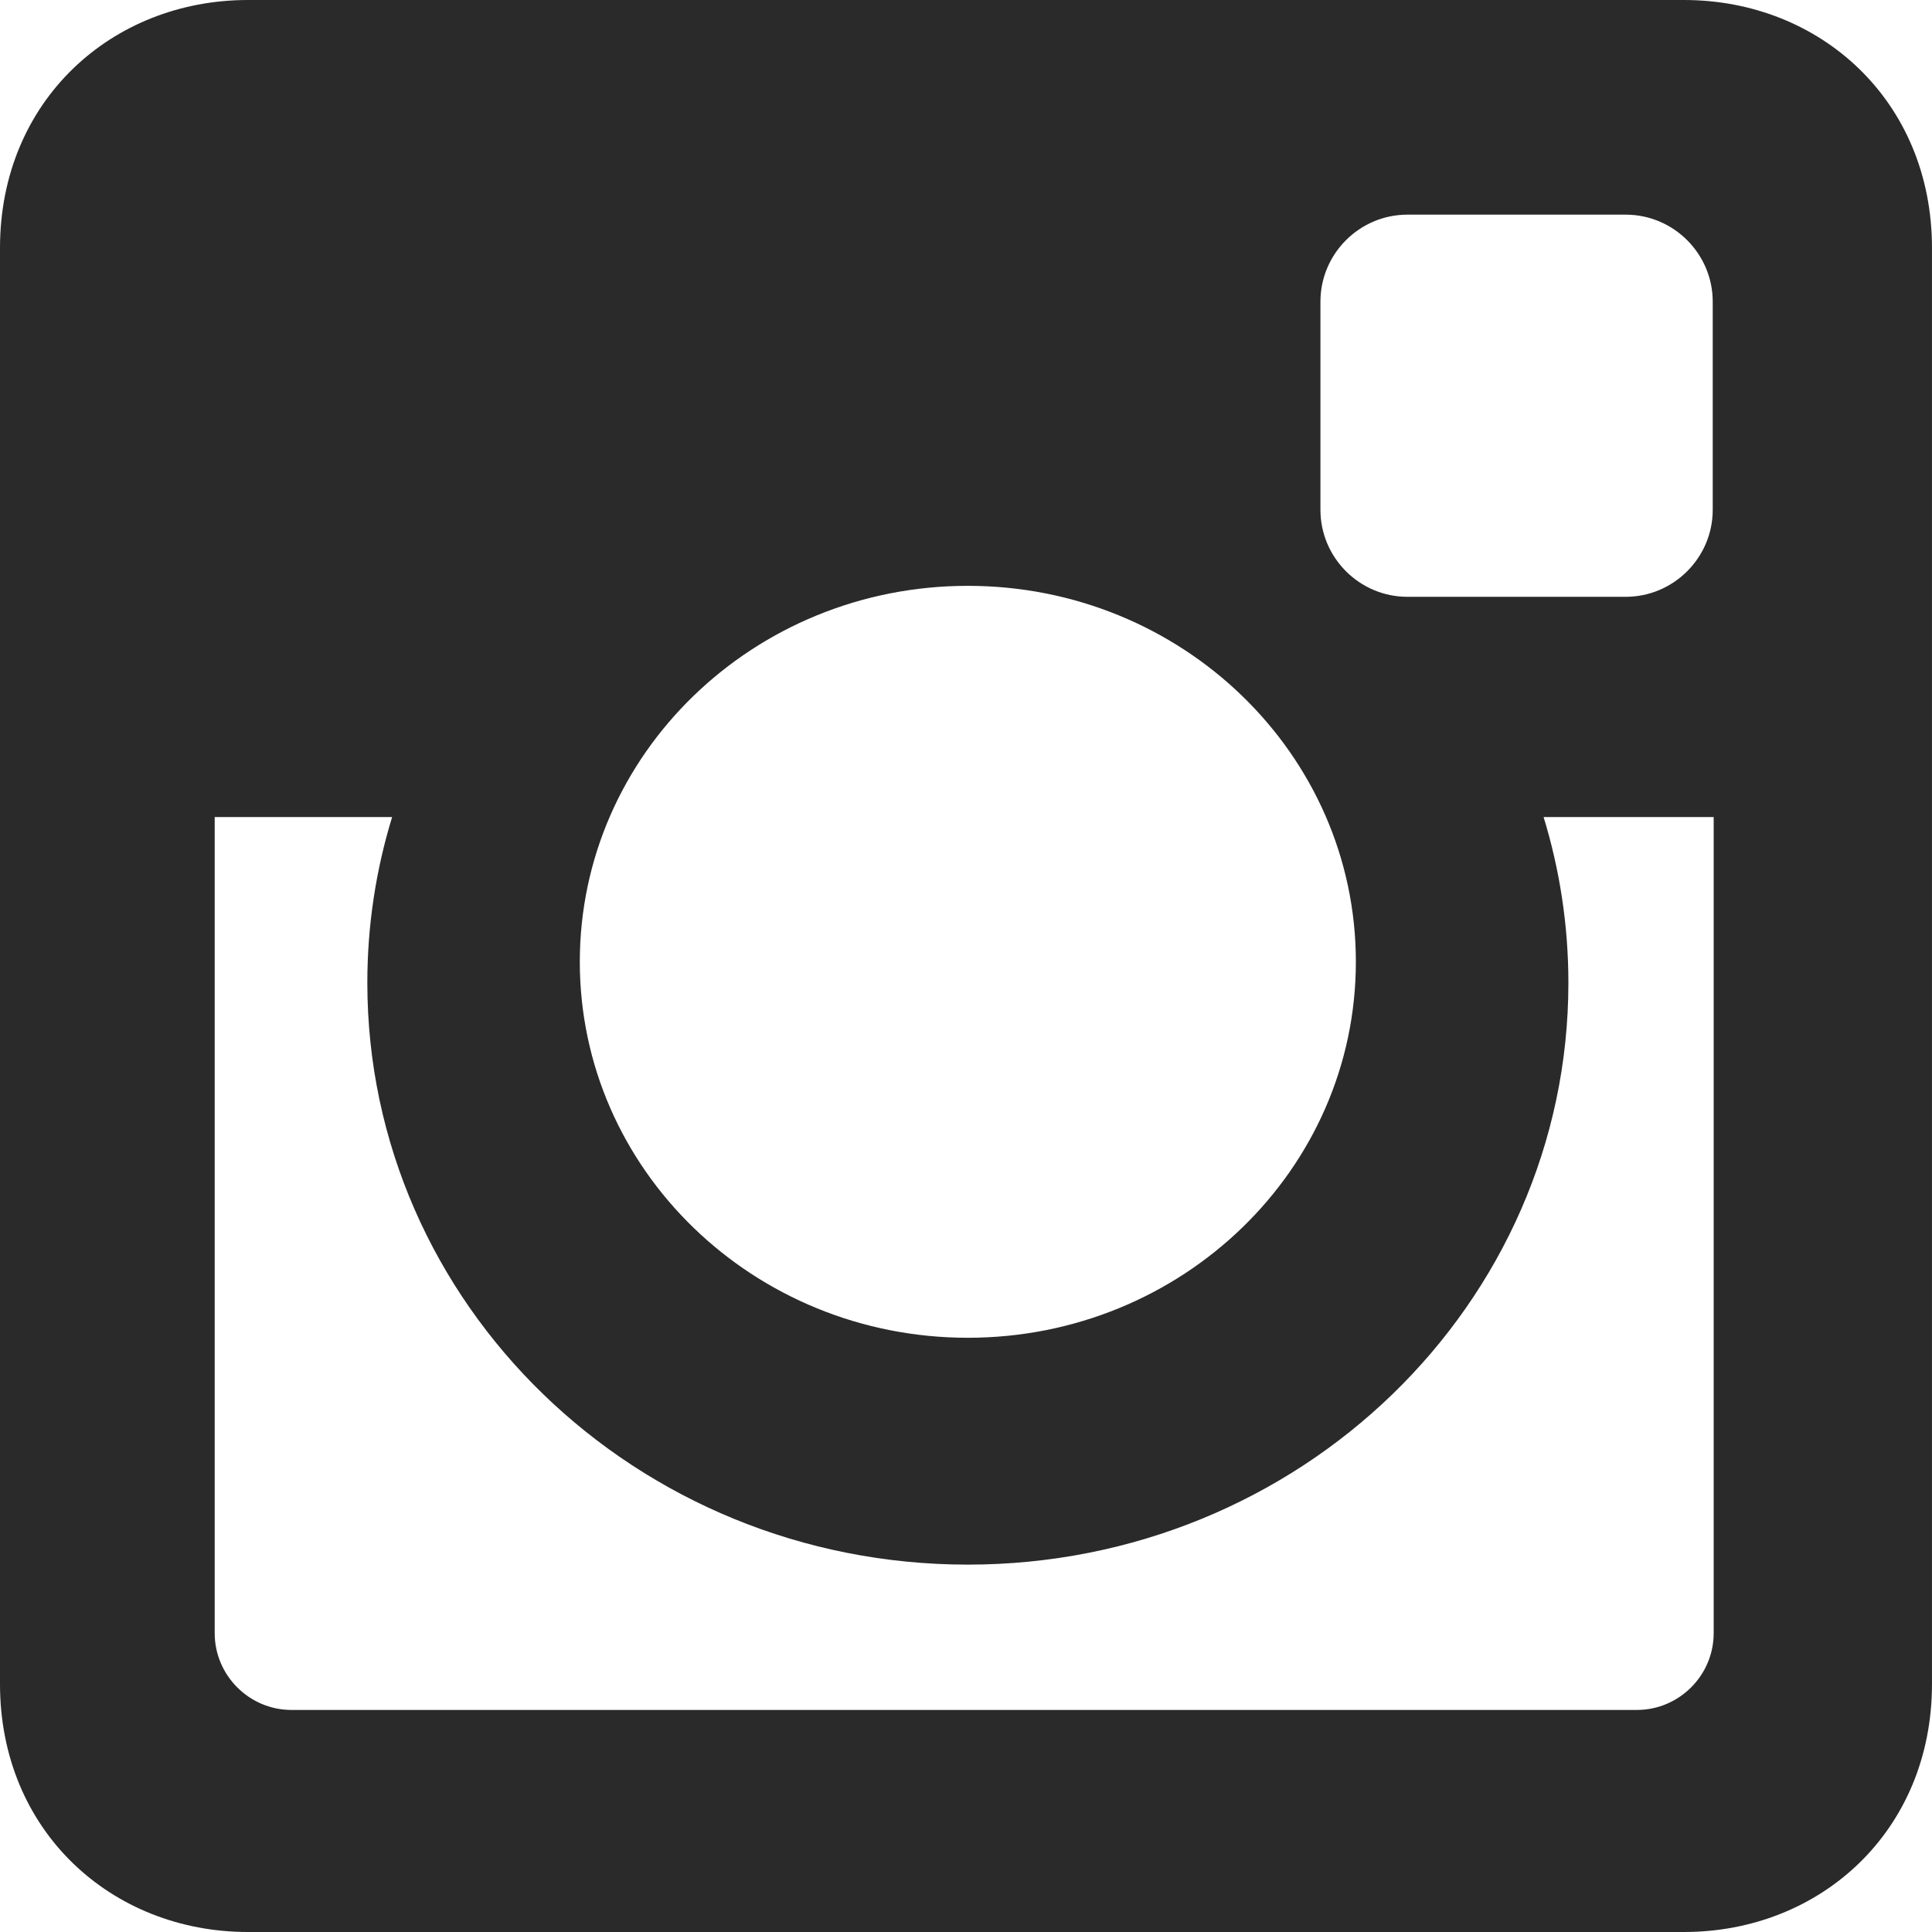
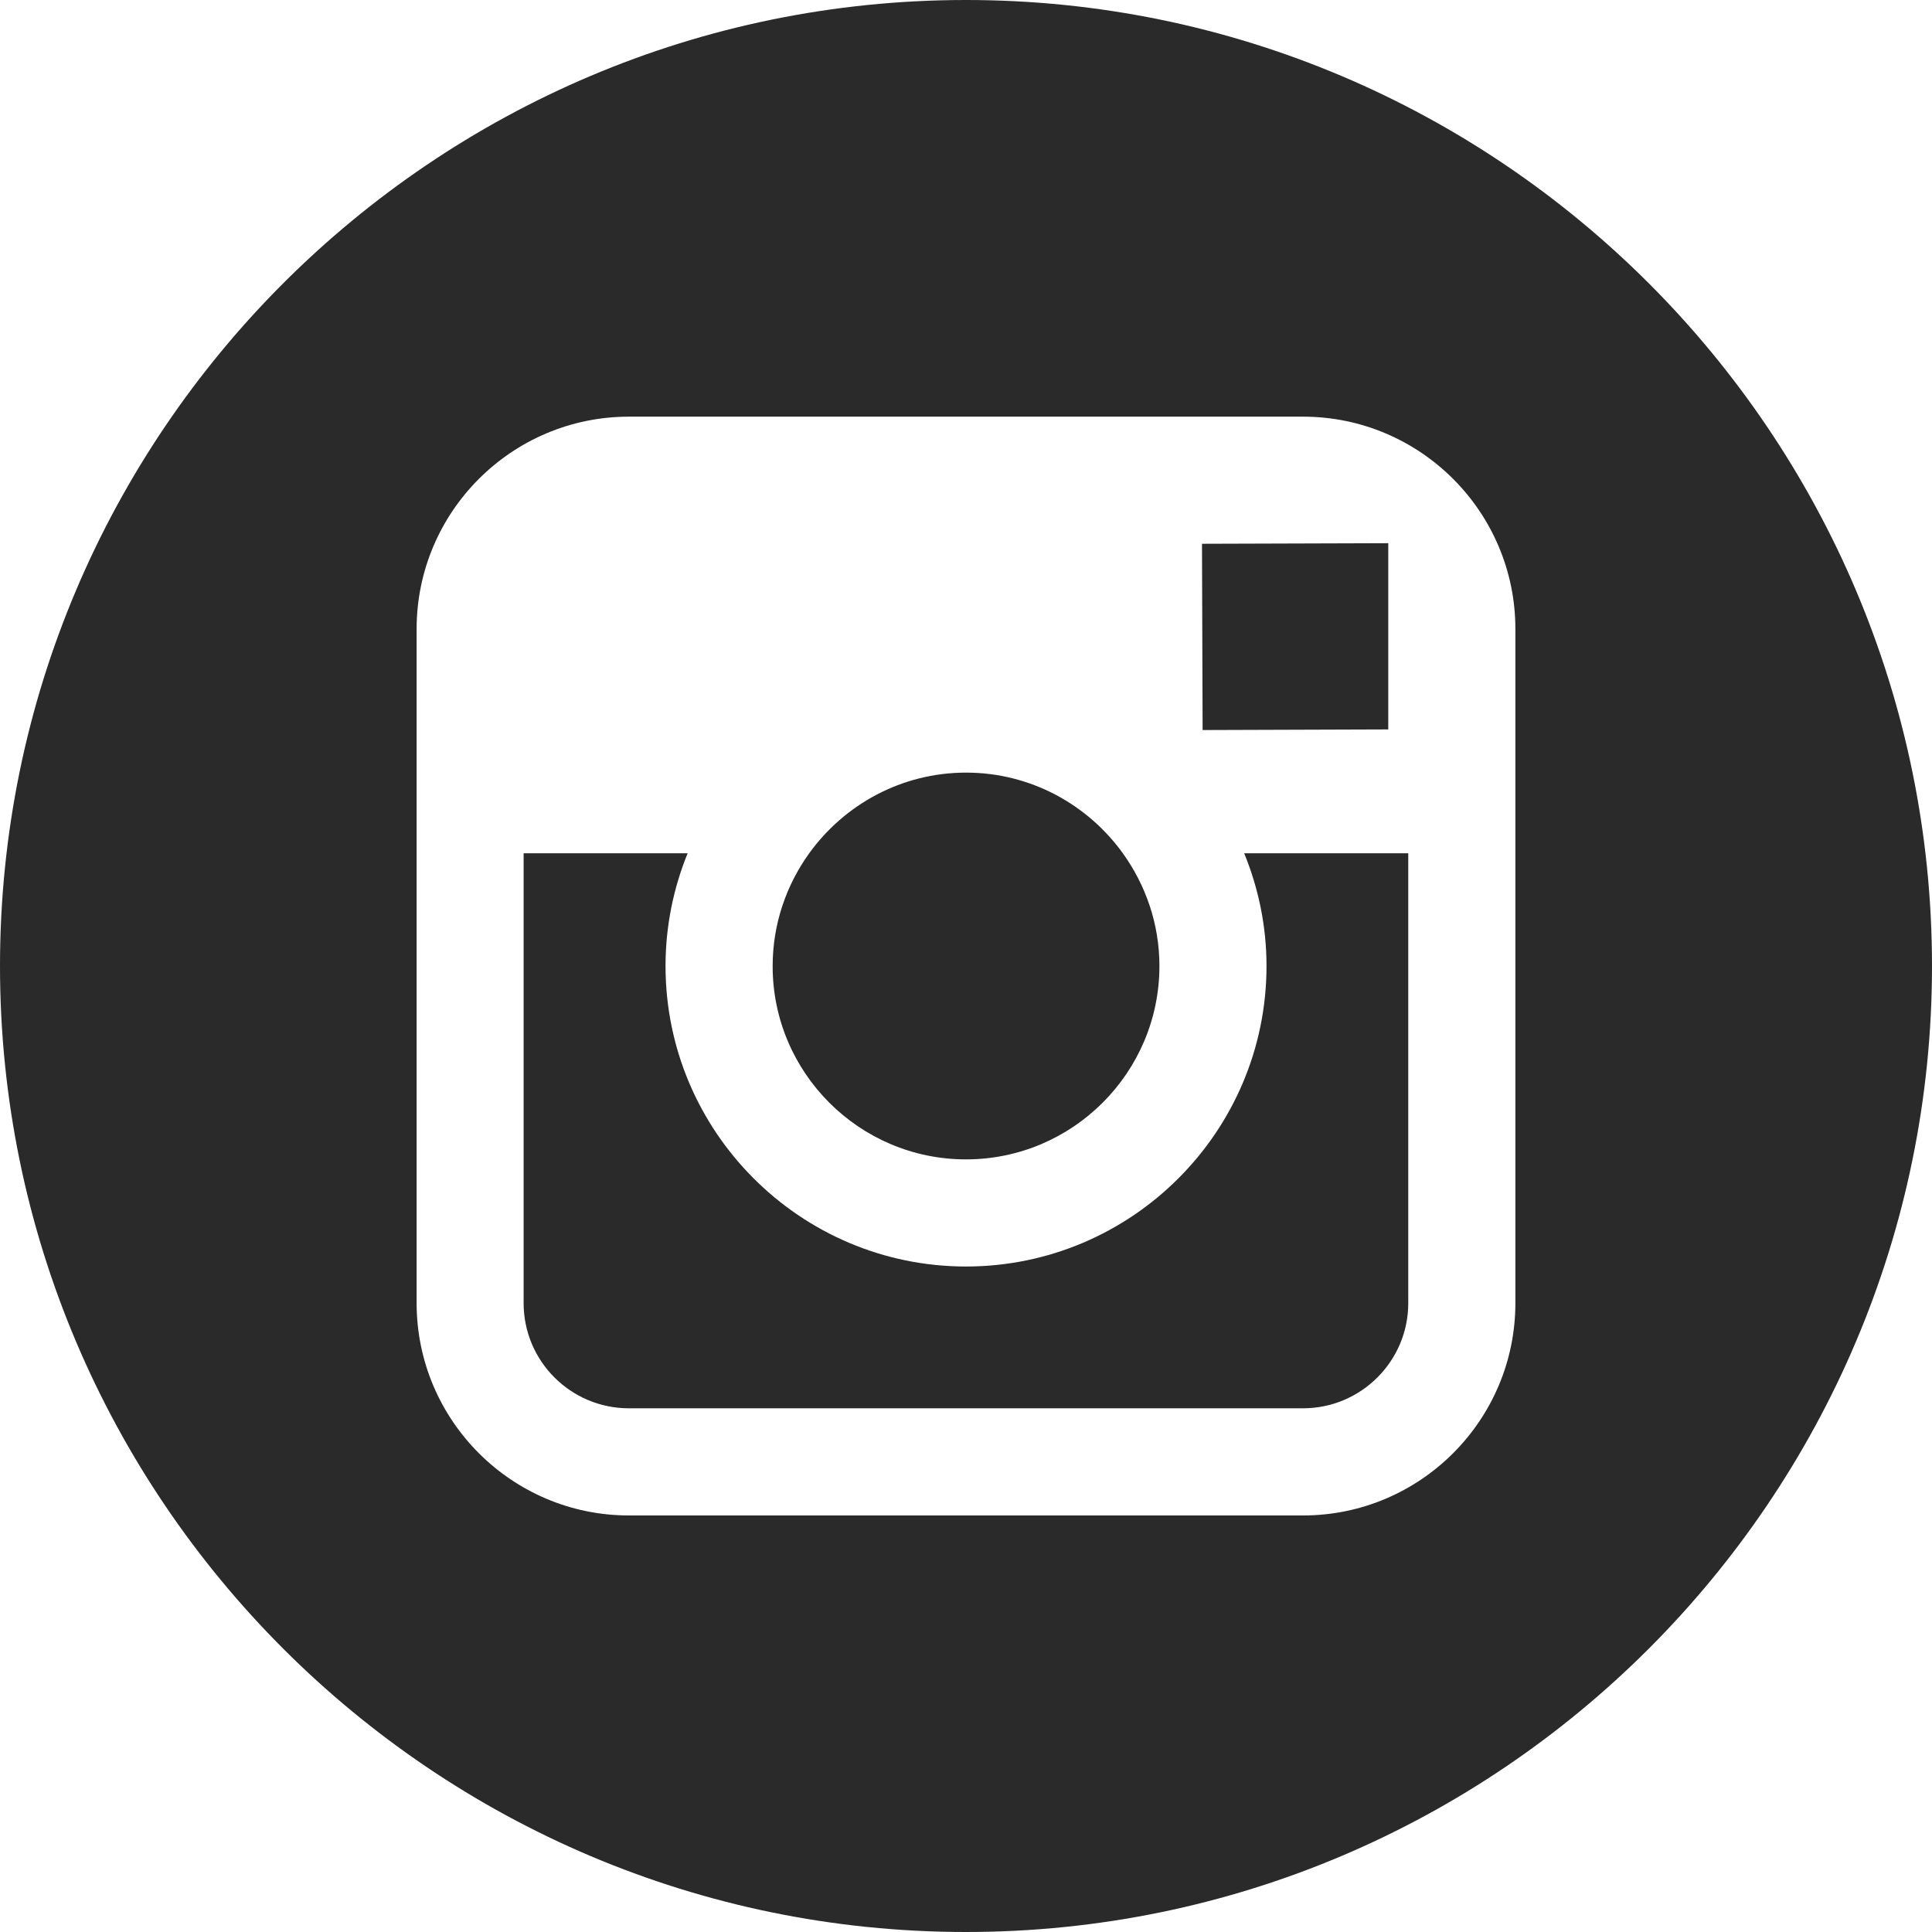
- <svg xmlns="http://www.w3.org/2000/svg" version="1.1" id="Capa_1" x="0px" y="0px" width="512px" height="512px" viewBox="0 0 97.395 97.395" style="enable-background:new 0 0 97.395 97.395;" xml:space="preserve">
+ <svg xmlns="http://www.w3.org/2000/svg" version="1.1" id="Capa_1" x="0px" y="0px" width="512px" height="512px" viewBox="0 0 49.652 49.652" style="enable-background:new 0 0 49.652 49.652;" xml:space="preserve" class="">
  <g>
-     <path d="M12.501,0h72.393c6.875,0,12.5,5.09,12.5,12.5v72.395c0,7.41-5.625,12.5-12.5,12.5H12.501C5.624,97.395,0,92.305,0,84.895   V12.5C0,5.09,5.624,0,12.501,0L12.501,0z M70.948,10.821c-2.412,0-4.383,1.972-4.383,4.385v10.495c0,2.412,1.971,4.385,4.383,4.385   h11.008c2.412,0,4.385-1.973,4.385-4.385V15.206c0-2.413-1.973-4.385-4.385-4.385H70.948L70.948,10.821z M86.387,41.188h-8.572   c0.811,2.648,1.25,5.453,1.25,8.355c0,16.2-13.556,29.332-30.275,29.332c-16.718,0-30.272-13.132-30.272-29.332   c0-2.904,0.438-5.708,1.25-8.355h-8.945v41.141c0,2.129,1.742,3.872,3.872,3.872h67.822c2.13,0,3.872-1.742,3.872-3.872V41.188   H86.387z M48.789,29.533c-10.802,0-19.56,8.485-19.56,18.953c0,10.468,8.758,18.953,19.56,18.953   c10.803,0,19.562-8.485,19.562-18.953C68.351,38.018,59.593,29.533,48.789,29.533z" fill="#2a2a2a" />
+     <g>
+       <g>
+         <g>
+           <path d="M24.825,29.796c2.739,0,4.972-2.229,4.972-4.97c0-1.082-0.354-2.081-0.94-2.897c-0.903-1.252-2.371-2.073-4.029-2.073     c-1.659,0-3.126,0.82-4.031,2.072c-0.588,0.816-0.939,1.815-0.94,2.897C19.854,27.566,22.085,29.796,24.825,29.796z" data-original="#000000" class="active-path" data-old_color="#2a2a2a" fill="#2a2a2a" />
+           <polygon points="35.678,18.746 35.678,14.58 35.678,13.96 35.055,13.962 30.891,13.975 30.907,18.762    " data-original="#000000" class="active-path" data-old_color="#2a2a2a" fill="#2a2a2a" />
+           <path d="M24.826,0C11.137,0,0,11.137,0,24.826c0,13.688,11.137,24.826,24.826,24.826c13.688,0,24.826-11.138,24.826-24.826     C49.652,11.137,38.516,0,24.826,0z M38.945,21.929v11.56c0,3.011-2.448,5.458-5.457,5.458H16.164     c-3.01,0-5.457-2.447-5.457-5.458v-11.56v-5.764c0-3.01,2.447-5.457,5.457-5.457h17.323c3.01,0,5.458,2.447,5.458,5.457V21.929z" data-original="#000000" class="active-path" data-old_color="#2a2a2a" fill="#2a2a2a" />
+           <path d="M32.549,24.826c0,4.257-3.464,7.723-7.723,7.723c-4.259,0-7.722-3.466-7.722-7.723c0-1.024,0.204-2.003,0.568-2.897     h-4.215v11.56c0,1.494,1.213,2.704,2.706,2.704h17.323c1.491,0,2.706-1.21,2.706-2.704v-11.56h-4.217     C32.342,22.823,32.549,23.802,32.549,24.826z" data-original="#000000" class="active-path" data-old_color="#2a2a2a" fill="#2a2a2a" />
+         </g>
+       </g>
+     </g>
  </g>
-   <g>
- </g>
-   <g>
- </g>
-   <g>
- </g>
-   <g>
- </g>
-   <g>
- </g>
-   <g>
- </g>
-   <g>
- </g>
-   <g>
- </g>
-   <g>
- </g>
-   <g>
- </g>
-   <g>
- </g>
-   <g>
- </g>
-   <g>
- </g>
-   <g>
- </g>
-   <g>
- </g>
</svg>
